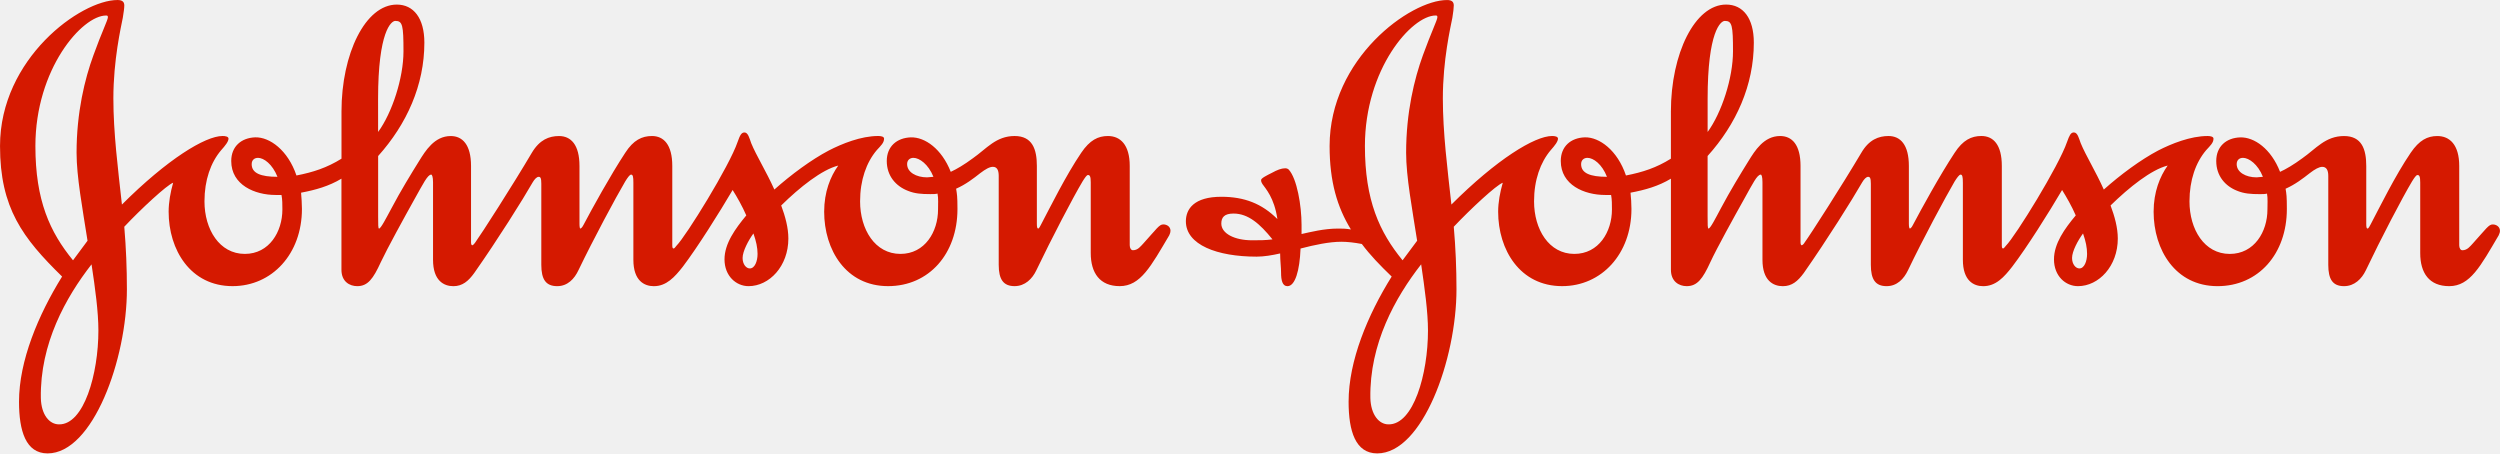
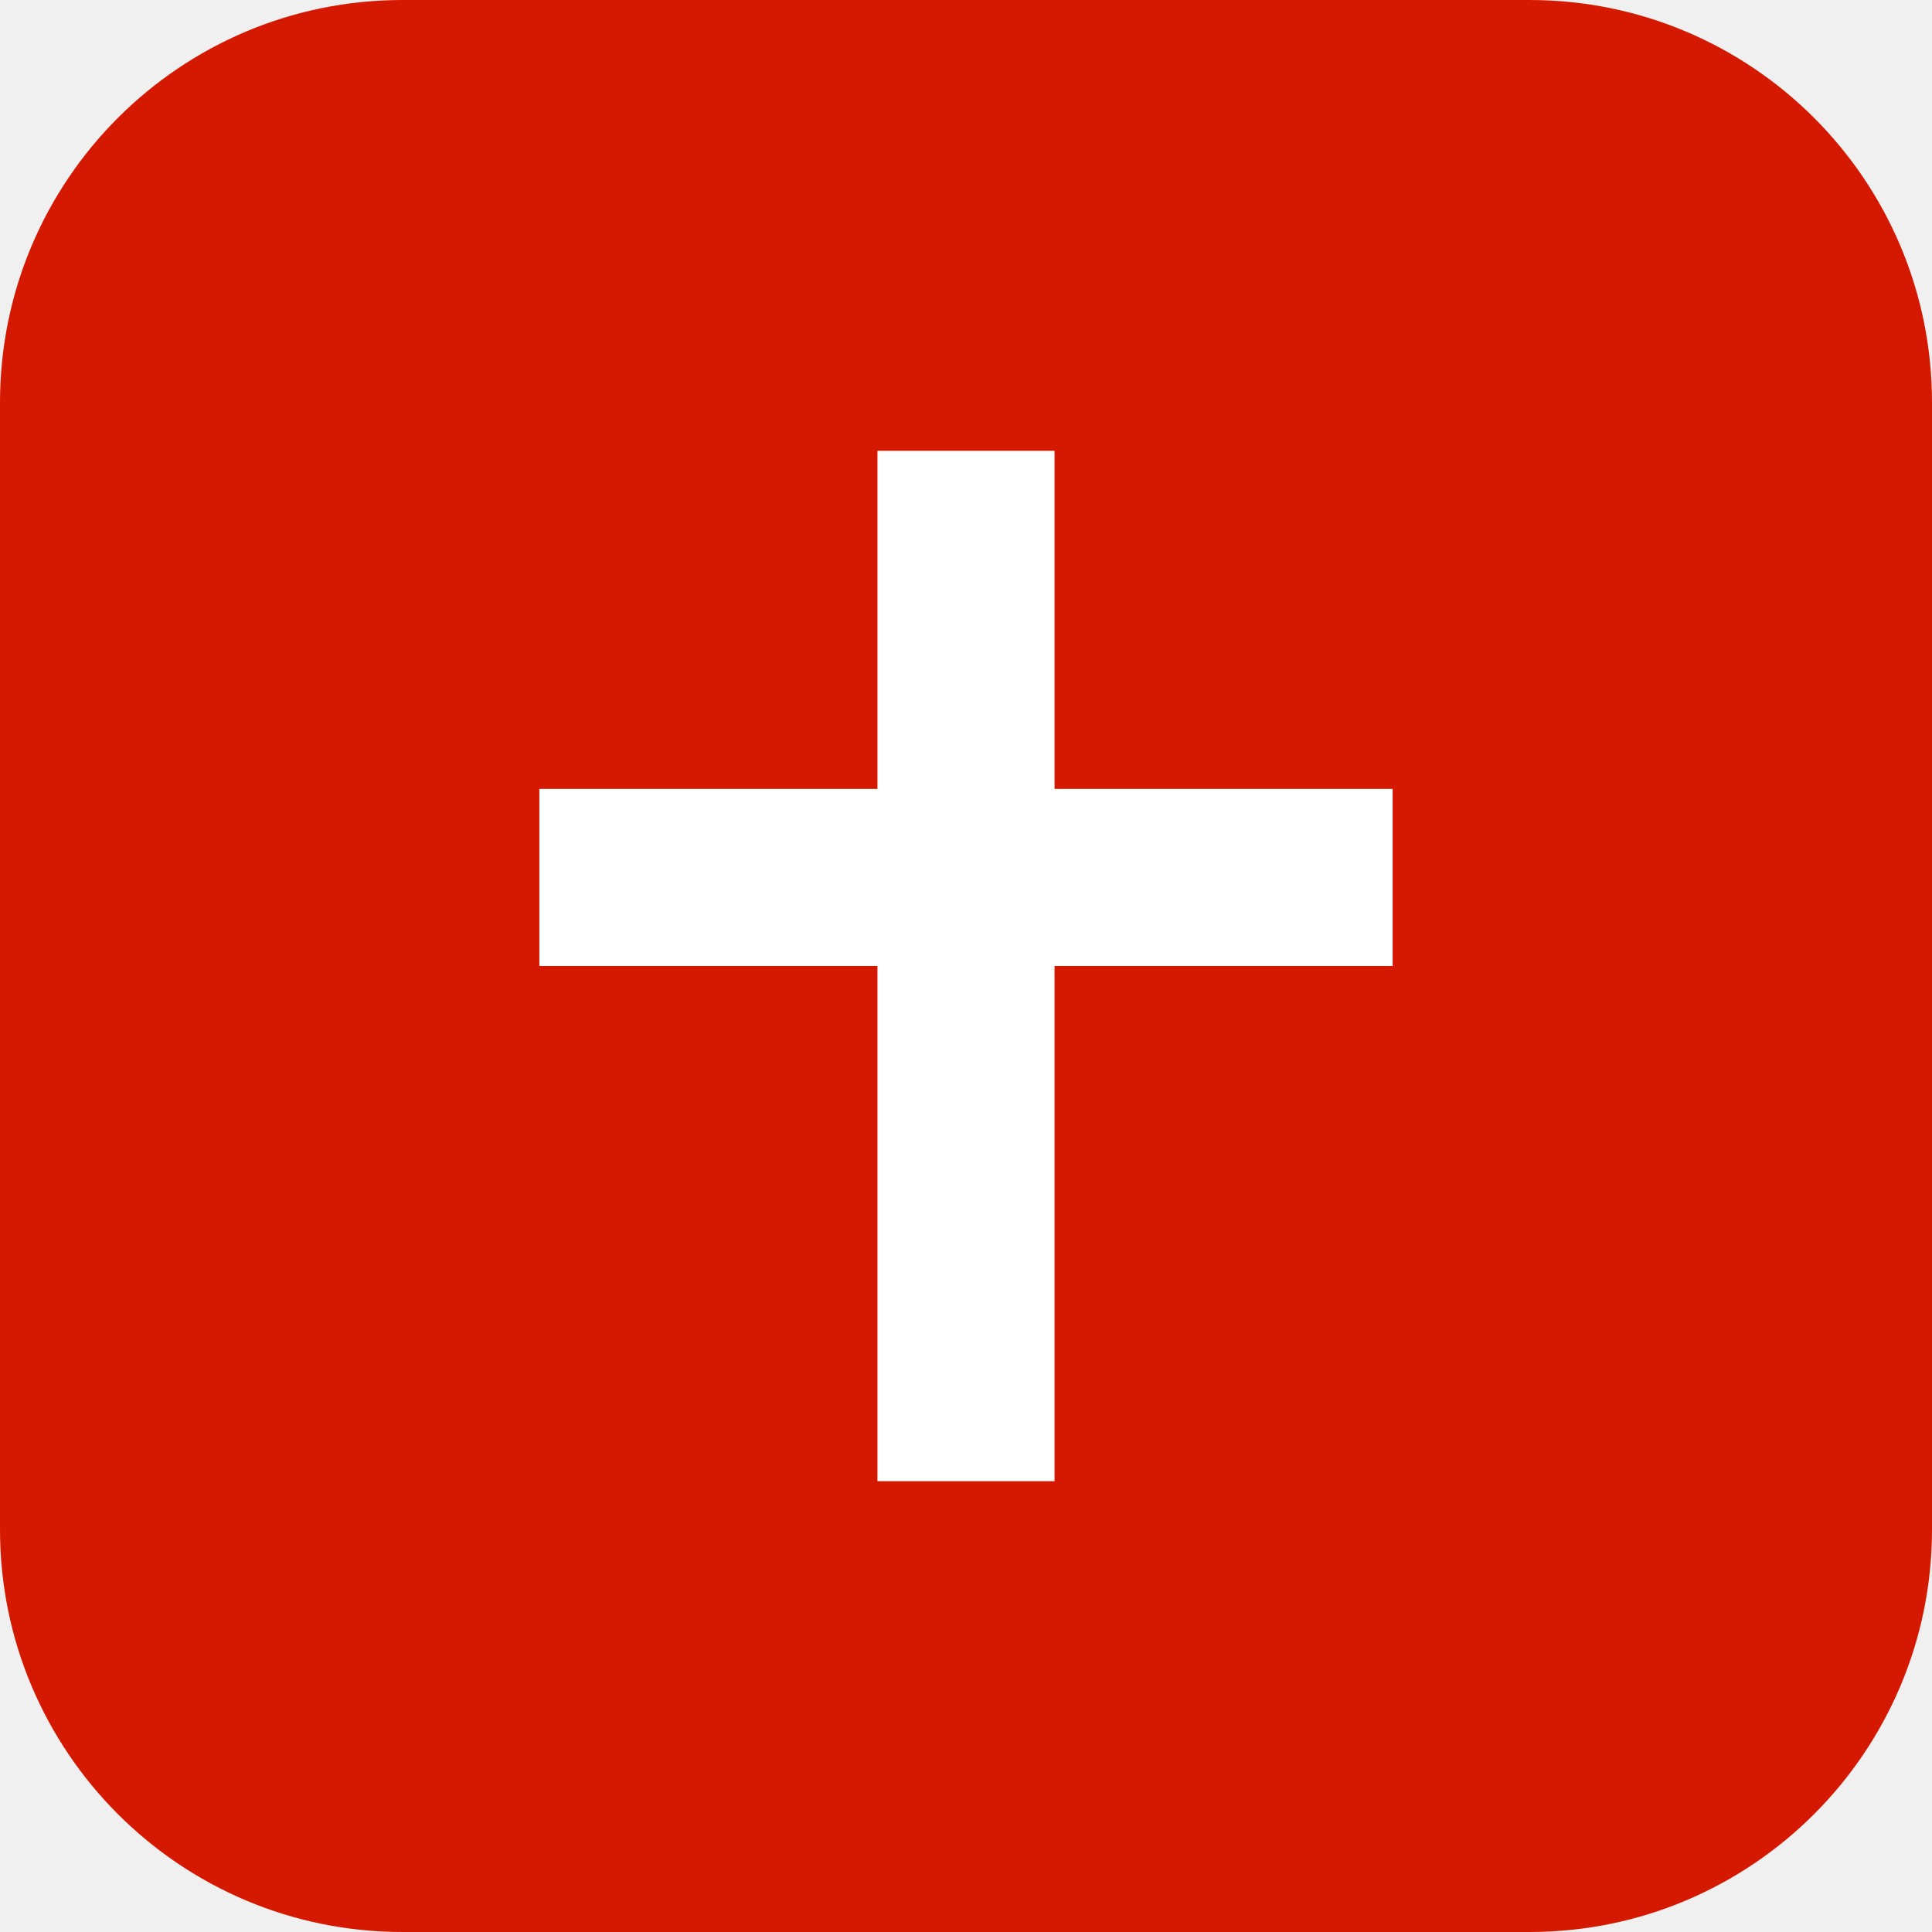
- <svg xmlns="http://www.w3.org/2000/svg" id="svg17847" version="1.1" viewBox="0 0 1000 181.354" height="181.354" width="1000">
-   <defs id="defs17841" />
-   <g transform="matrix(2.525252,0,0,2.525252,-946.1699,-1244.801)" id="layer1">
-     <g style="fill:#d51900;fill-opacity:1;fill-rule:evenodd;stroke:none;stroke-width:1" id="--Symbols" transform="matrix(3.322013,0,0,3.322013,374.6825,490.3022)">
-       <g style="fill:#d51900;fill-opacity:1" transform="translate(-137,-447)" id="Footer-1440">
-         <g style="fill:#d51900;fill-opacity:1" transform="translate(137,447)" id="Logo">
-           <path style="fill:#d51900;fill-opacity:1" id="Fill-1" d="m 43.253,8.622 c 0,-0.196 0.134,-0.301 0.301,-0.301 0.284,0 0.712,0.301 0.954,0.904 -0.087,0 -0.217,0.026 -0.304,0.026 -0.517,0 -0.95,-0.246 -0.95,-0.629 z m -31.252,0 c 0,-0.196 0.128,-0.301 0.303,-0.301 0.277,0 0.687,0.301 0.926,0.904 -0.798,0 -1.229,-0.172 -1.229,-0.602 z M 18.028,5.509 c 0,-3.223 0.628,-3.718 0.823,-3.718 0.346,0 0.388,0.216 0.388,1.452 0,1.27 -0.541,2.932 -1.21,3.844 z M 39.971,8.687 c -0.372,0.518 -0.673,1.254 -0.673,2.202 0,1.816 1.035,3.549 3.048,3.549 1.945,0 3.308,-1.537 3.308,-3.68 0,-0.622 -0.024,-0.708 -0.064,-0.966 0.452,-0.197 0.842,-0.498 1.146,-0.739 0.258,-0.195 0.451,-0.304 0.606,-0.304 0.194,0 0.279,0.152 0.279,0.432 l 0,4.241 c 0,0.691 0.219,1.016 0.757,1.016 0.496,0 0.845,-0.348 1.038,-0.758 0.715,-1.492 1.751,-3.48 2.203,-4.235 0.109,-0.173 0.197,-0.306 0.259,-0.306 0.087,0 0.131,0.066 0.131,0.346 l 0,3.376 c 0,0.95 0.434,1.577 1.381,1.577 0.997,0 1.491,-0.954 2.362,-2.424 0.041,-0.088 0.06,-0.151 0.06,-0.214 0,-0.195 -0.168,-0.305 -0.343,-0.305 -0.196,0 -0.304,0.196 -0.951,0.908 -0.131,0.135 -0.258,0.323 -0.498,0.323 -0.086,0 -0.152,-0.104 -0.152,-0.236 l 0,-3.784 c 0,-1.016 -0.455,-1.426 -1.038,-1.426 -0.474,0 -0.865,0.195 -1.275,0.8 -0.735,1.083 -1.492,2.619 -1.901,3.393 -0.046,0.091 -0.108,0.219 -0.15,0.219 -0.045,0 -0.064,-0.067 -0.064,-0.219 l 0,-2.767 c 0,-0.798 -0.216,-1.426 -1.061,-1.426 -0.887,0 -1.34,0.606 -1.988,1.059 -0.411,0.306 -0.777,0.52 -1.057,0.649 -0.435,-1.102 -1.233,-1.661 -1.903,-1.644 -0.672,0.023 -1.148,0.436 -1.148,1.128 0,0.71 0.435,1.204 1.016,1.424 0.323,0.13 0.626,0.154 1.061,0.154 0.13,0 0.259,0 0.343,-0.025 0.046,0.215 0.025,0.522 0.025,0.759 0,1.061 -0.627,2.117 -1.793,2.117 -1.214,0 -1.924,-1.167 -1.924,-2.506 0,-1.017 0.301,-1.859 0.795,-2.441 0.199,-0.218 0.348,-0.35 0.348,-0.549 0,-0.101 -0.149,-0.126 -0.28,-0.126 -0.823,0 -1.728,0.369 -2.354,0.691 -0.826,0.433 -1.796,1.149 -2.597,1.862 -0.389,-0.867 -0.864,-1.624 -1.103,-2.209 -0.086,-0.238 -0.149,-0.513 -0.322,-0.513 -0.153,0 -0.22,0.151 -0.326,0.449 -0.388,1.147 -2.464,4.5 -2.918,4.954 -0.043,0.062 -0.106,0.13 -0.126,0.13 -0.047,0 -0.072,-0.021 -0.072,-0.153 l 0,-3.784 c 0,-1.016 -0.41,-1.426 -0.968,-1.426 -0.478,0 -0.887,0.195 -1.275,0.8 -0.712,1.083 -1.581,2.661 -1.99,3.438 -0.066,0.134 -0.131,0.175 -0.153,0.175 -0.021,0 -0.039,-0.086 -0.039,-0.219 l 0,-2.767 c 0,-1.016 -0.412,-1.426 -0.975,-1.426 -0.477,0 -0.928,0.177 -1.298,0.8 -0.906,1.537 -2.418,3.893 -2.7,4.279 -0.044,0.067 -0.087,0.11 -0.13,0.131 -0.043,0 -0.068,-0.042 -0.068,-0.149 l 0,-3.635 c 0,-1.016 -0.41,-1.426 -0.969,-1.426 -0.78,0 -1.21,0.717 -1.493,1.168 -0.391,0.627 -0.908,1.472 -1.317,2.251 -0.282,0.521 -0.521,0.993 -0.609,0.993 -0.041,0 -0.041,-0.196 -0.041,-0.563 l 0,-2.896 c 1.36,-1.516 2.204,-3.374 2.204,-5.406 0,-1.17 -0.517,-1.815 -1.314,-1.815 -1.495,0 -2.638,2.336 -2.638,5.1 l 0,2.248 C 15.587,8.794 14.937,9.005 14.136,9.162 13.727,7.954 12.861,7.326 12.172,7.343 c -0.668,0.023 -1.146,0.436 -1.146,1.128 0,1.144 1.125,1.62 2.116,1.62 l 0.281,0 c 0.042,0.218 0.042,0.456 0.042,0.693 0,1.061 -0.626,2.117 -1.79,2.117 -1.21,0 -1.925,-1.167 -1.925,-2.506 0,-1.017 0.3,-1.859 0.797,-2.441 0.196,-0.218 0.349,-0.412 0.349,-0.549 0,-0.101 -0.153,-0.126 -0.284,-0.126 -0.821,0 -2.634,1.107 -4.798,3.269 C 5.624,8.817 5.406,7.129 5.406,5.486 c 0,-1.837 0.363,-3.397 0.45,-3.846 0.044,-0.279 0.071,-0.455 0.071,-0.582 0,-0.174 -0.092,-0.263 -0.325,-0.263 -1.753,0 -5.601,2.79 -5.601,6.962 0,2.959 1.083,4.387 2.96,6.224 -1.14,1.838 -2.054,4.02 -2.054,5.967 0,1.403 0.327,2.465 1.362,2.465 2.162,0 3.782,-4.494 3.782,-7.825 0,-0.993 -0.04,-1.989 -0.125,-2.982 C 6.723,10.758 7.956,9.616 8.256,9.507 8.128,9.962 8.041,10.439 8.041,10.889 c 0,1.816 1.039,3.549 3.048,3.549 1.883,0 3.308,-1.537 3.308,-3.68 0,-0.277 -0.022,-0.517 -0.041,-0.776 0.688,-0.13 1.322,-0.307 1.925,-0.668 l 0,4.345 c 0,0.559 0.386,0.78 0.754,0.78 0.5,0 0.759,-0.348 1.123,-1.144 0.306,-0.652 1.125,-2.142 1.621,-3.031 0.392,-0.694 0.608,-1.144 0.782,-1.144 0.041,0 0.087,0.106 0.087,0.366 l 0,3.698 c 0,0.995 0.519,1.256 0.968,1.256 0.432,0 0.715,-0.238 0.997,-0.628 1.125,-1.601 2.316,-3.501 2.788,-4.326 0.087,-0.148 0.195,-0.26 0.282,-0.26 0.084,0 0.128,0.047 0.128,0.324 l 0,3.873 c 0,0.691 0.216,1.016 0.759,1.016 0.494,0 0.818,-0.348 1.011,-0.758 0.718,-1.492 1.775,-3.46 2.231,-4.235 0.106,-0.173 0.215,-0.326 0.279,-0.326 0.09,0 0.11,0.106 0.11,0.389 l 0,3.675 c 0,0.995 0.519,1.256 0.976,1.256 0.6,0 0.993,-0.435 1.382,-0.93 0.709,-0.934 1.748,-2.592 2.375,-3.656 0.218,0.347 0.453,0.759 0.651,1.212 -0.52,0.627 -1.039,1.338 -1.039,2.094 0,0.801 0.562,1.279 1.146,1.279 0.993,0 1.899,-0.954 1.899,-2.27 0,-0.517 -0.149,-1.059 -0.342,-1.577 0.881,-0.867 1.942,-1.71 2.724,-1.904 z M 4.365,13.399 c 0.175,1.144 0.327,2.271 0.327,3.156 0,2.072 -0.69,4.494 -1.879,4.474 -0.459,0 -0.846,-0.459 -0.865,-1.255 -0.044,-2.592 1.188,-4.798 2.417,-6.375 z M 35.925,11.926 c 0.131,0.372 0.197,0.672 0.197,0.975 0,0.346 -0.13,0.693 -0.37,0.693 -0.17,0 -0.343,-0.195 -0.343,-0.498 0,-0.325 0.28,-0.844 0.516,-1.17 z M 5.145,1.616 c 0,0.132 -0.303,0.735 -0.691,1.817 -0.411,1.122 -0.803,2.72 -0.803,4.645 0,1.146 0.284,2.661 0.523,4.195 l -0.692,0.933 C 2.379,11.863 1.688,10.352 1.688,7.757 c 0,-3.674 2.226,-6.223 3.37,-6.223 0.068,0 0.087,0.019 0.087,0.082 z" />
-           <path style="fill:#d51900;fill-opacity:1" id="Fill-4" d="m 106.65,8.622 c 0,-0.196 0.126,-0.301 0.301,-0.301 0.279,0 0.712,0.301 0.949,0.904 -0.084,0 -0.214,0.026 -0.304,0.026 -0.514,0 -0.946,-0.246 -0.946,-0.629 z m -31.259,0 c 0,-0.196 0.132,-0.301 0.303,-0.301 0.281,0 0.696,0.301 0.929,0.904 -0.799,0 -1.232,-0.172 -1.232,-0.602 z M 81.423,5.509 c 0,-3.223 0.624,-3.718 0.821,-3.718 0.345,0 0.389,0.216 0.389,1.452 0,1.27 -0.542,2.932 -1.21,3.844 z m -13.659,7.89 c 0.168,1.144 0.325,2.271 0.325,3.156 0,2.072 -0.691,4.494 -1.883,4.474 -0.453,0 -0.842,-0.459 -0.864,-1.255 -0.044,-2.592 1.19,-4.798 2.421,-6.375 z m 31.559,-1.473 c 0.131,0.372 0.193,0.672 0.193,0.975 0,0.346 -0.13,0.693 -0.367,0.693 -0.171,0 -0.349,-0.195 -0.349,-0.498 0,-0.325 0.284,-0.844 0.523,-1.17 z M 68.537,1.616 c 0,0.132 -0.3,0.735 -0.691,1.817 -0.408,1.122 -0.799,2.72 -0.799,4.645 0,1.146 0.288,2.661 0.525,4.195 l -0.694,0.933 c -1.101,-1.344 -1.796,-2.855 -1.796,-5.45 0,-3.674 2.231,-6.223 3.374,-6.223 0.063,0 0.082,0.019 0.082,0.082 z m -3.604,10.809 c 0.386,0.519 0.863,1.016 1.425,1.556 -1.147,1.838 -2.054,4.02 -2.054,5.967 0,1.403 0.327,2.465 1.365,2.465 2.159,0 3.779,-4.494 3.779,-7.825 0,-0.993 -0.042,-1.989 -0.129,-2.982 0.801,-0.848 2.029,-1.99 2.336,-2.098 -0.13,0.455 -0.22,0.931 -0.22,1.381 0,1.816 1.039,3.549 3.051,3.549 1.879,0 3.305,-1.537 3.305,-3.68 0,-0.277 -0.02,-0.517 -0.044,-0.776 0.693,-0.13 1.324,-0.307 1.926,-0.668 l 0,4.345 c 0,0.559 0.387,0.78 0.752,0.78 0.504,0 0.763,-0.348 1.128,-1.144 0.301,-0.652 1.125,-2.142 1.623,-3.031 0.388,-0.694 0.604,-1.144 0.781,-1.144 0.041,0 0.081,0.106 0.081,0.366 l 0,3.698 c 0,0.995 0.517,1.256 0.972,1.256 0.434,0 0.712,-0.238 0.999,-0.628 1.121,-1.601 2.311,-3.501 2.785,-4.326 0.087,-0.148 0.196,-0.26 0.28,-0.26 0.084,0 0.132,0.047 0.132,0.324 l 0,3.873 c 0,0.691 0.214,1.016 0.753,1.016 0.497,0 0.822,-0.348 1.018,-0.758 0.714,-1.492 1.772,-3.46 2.224,-4.235 0.11,-0.173 0.218,-0.326 0.285,-0.326 0.084,0 0.108,0.106 0.108,0.389 l 0,3.675 c 0,0.995 0.514,1.256 0.967,1.256 0.61,0 0.999,-0.435 1.385,-0.93 0.713,-0.934 1.753,-2.592 2.379,-3.656 0.214,0.347 0.455,0.759 0.651,1.212 -0.525,0.627 -1.038,1.338 -1.038,2.094 0,0.801 0.555,1.279 1.144,1.279 0.993,0 1.899,-0.954 1.899,-2.27 0,-0.517 -0.15,-1.059 -0.345,-1.577 0.885,-0.867 1.945,-1.71 2.723,-1.904 -0.367,0.518 -0.67,1.254 -0.67,2.202 0,1.816 1.039,3.549 3.049,3.549 1.945,0 3.304,-1.537 3.304,-3.68 0,-0.622 -0.02,-0.708 -0.06,-0.966 0.449,-0.197 0.841,-0.498 1.147,-0.739 0.254,-0.195 0.452,-0.304 0.601,-0.304 0.196,0 0.287,0.152 0.287,0.432 l 0,4.241 c 0,0.691 0.213,1.016 0.753,1.016 0.495,0 0.843,-0.348 1.039,-0.758 0.709,-1.492 1.748,-3.48 2.201,-4.235 0.108,-0.173 0.196,-0.306 0.261,-0.306 0.088,0 0.13,0.066 0.13,0.346 l 0,3.376 c 0,0.95 0.428,1.577 1.382,1.577 0.997,0 1.493,-0.954 2.359,-2.424 0.041,-0.088 0.061,-0.151 0.061,-0.214 0,-0.195 -0.173,-0.305 -0.345,-0.305 -0.193,0 -0.304,0.196 -0.95,0.908 -0.128,0.135 -0.26,0.323 -0.497,0.323 -0.089,0 -0.15,-0.104 -0.15,-0.236 l 0,-3.784 c 0,-1.016 -0.459,-1.426 -1.043,-1.426 -0.473,0 -0.86,0.195 -1.272,0.8 -0.737,1.083 -1.491,2.619 -1.899,3.393 -0.047,0.091 -0.11,0.219 -0.156,0.219 -0.046,0 -0.063,-0.067 -0.063,-0.219 l 0,-2.767 c 0,-0.798 -0.216,-1.426 -1.059,-1.426 -0.888,0 -1.34,0.606 -1.988,1.059 -0.415,0.306 -0.78,0.52 -1.063,0.649 -0.428,-1.102 -1.231,-1.661 -1.898,-1.644 -0.674,0.023 -1.145,0.436 -1.145,1.128 0,0.71 0.432,1.204 1.011,1.424 0.325,0.13 0.628,0.154 1.066,0.154 0.126,0 0.252,0 0.344,-0.025 0.042,0.215 0.02,0.522 0.02,0.759 0,1.061 -0.629,2.117 -1.797,2.117 -1.21,0 -1.92,-1.167 -1.92,-2.506 0,-1.017 0.3,-1.859 0.795,-2.441 0.197,-0.218 0.35,-0.35 0.35,-0.549 0,-0.101 -0.153,-0.126 -0.282,-0.126 -0.818,0 -1.728,0.369 -2.356,0.691 -0.823,0.433 -1.795,1.149 -2.592,1.862 C 99.926,8.965 99.454,8.208 99.213,7.622 99.124,7.385 99.065,7.109 98.885,7.109 c -0.149,0 -0.215,0.151 -0.322,0.449 -0.39,1.147 -2.464,4.5 -2.917,4.954 -0.044,0.062 -0.108,0.13 -0.131,0.13 -0.041,0 -0.064,-0.021 -0.064,-0.153 l 0,-3.784 c 0,-1.016 -0.408,-1.426 -0.975,-1.426 -0.476,0 -0.881,0.195 -1.274,0.8 -0.714,1.083 -1.577,2.661 -1.988,3.438 -0.064,0.134 -0.127,0.175 -0.148,0.175 -0.025,0 -0.047,-0.086 -0.047,-0.219 l 0,-2.767 c 0,-1.016 -0.408,-1.426 -0.97,-1.426 -0.477,0 -0.934,0.177 -1.298,0.8 -0.911,1.537 -2.421,3.893 -2.704,4.279 -0.038,0.067 -0.084,0.11 -0.13,0.131 -0.038,0 -0.064,-0.042 -0.064,-0.149 l 0,-3.635 c 0,-1.016 -0.409,-1.426 -0.974,-1.426 -0.78,0 -1.21,0.717 -1.492,1.168 -0.389,0.627 -0.904,1.472 -1.317,2.251 -0.279,0.521 -0.517,0.993 -0.604,0.993 -0.044,0 -0.044,-0.196 -0.044,-0.563 l 0,-2.896 c 1.364,-1.516 2.204,-3.374 2.204,-5.406 0,-1.17 -0.517,-1.815 -1.32,-1.815 -1.489,0 -2.634,2.336 -2.634,5.1 l 0,2.248 C 78.979,8.794 78.33,9.005 77.529,9.162 77.122,7.954 76.256,7.326 75.569,7.343 c -0.675,0.023 -1.148,0.436 -1.148,1.128 0,1.144 1.121,1.62 2.117,1.62 l 0.283,0 c 0.04,0.218 0.04,0.456 0.04,0.693 0,1.061 -0.625,2.117 -1.793,2.117 -1.211,0 -1.921,-1.167 -1.921,-2.506 0,-1.017 0.302,-1.859 0.795,-2.441 0.194,-0.218 0.346,-0.412 0.346,-0.549 0,-0.101 -0.153,-0.126 -0.281,-0.126 -0.823,0 -2.637,1.107 -4.801,3.269 -0.19,-1.73 -0.408,-3.418 -0.408,-5.061 0,-1.837 0.367,-3.397 0.454,-3.846 0.043,-0.279 0.067,-0.455 0.067,-0.582 0,-0.174 -0.088,-0.263 -0.322,-0.263 -1.752,0 -5.599,2.79 -5.599,6.962 0,1.705 0.367,2.919 1.016,3.977 -0.242,-0.042 -0.432,-0.042 -0.609,-0.042 -0.689,0 -1.34,0.172 -1.744,0.26 l 0,-0.435 c 0,-0.926 -0.219,-2.203 -0.61,-2.636 -0.046,-0.045 -0.11,-0.064 -0.171,-0.064 -0.178,0 -0.391,0.083 -0.628,0.215 -0.262,0.13 -0.521,0.261 -0.521,0.346 0,0.041 0,0.085 0.065,0.192 0.153,0.222 0.564,0.65 0.713,1.669 -0.737,-0.736 -1.576,-1.063 -2.674,-1.063 -1.299,0 -1.69,0.582 -1.69,1.169 0,1.124 1.492,1.686 3.375,1.686 0.345,0 0.733,-0.065 1.12,-0.153 0,0.346 0.044,0.653 0.044,0.911 0,0.368 0.063,0.65 0.304,0.65 0.366,0 0.584,-0.738 0.625,-1.795 0.67,-0.174 1.363,-0.323 1.949,-0.323 0.28,0 0.629,0.039 0.972,0.106 z m -4.258,-0.216 c -0.364,0.043 -0.586,0.043 -0.971,0.043 -0.846,0 -1.469,-0.326 -1.469,-0.797 0,-0.302 0.149,-0.478 0.582,-0.478 0.693,0 1.252,0.478 1.858,1.232 z" />
-         </g>
-       </g>
-     </g>
-   </g>
+ <svg xmlns="http://www.w3.org/2000/svg" viewBox="0 0 24 24">
+   <rect width="24" height="24" rx="5" fill="#D51900" />
+   <path fill="#fff" d="M10.9 5.6h2.2v4.2h4.2v2.2h-4.2v6.4h-2.2v-6.4H6.7V9.8h4.2z" />
</svg>
